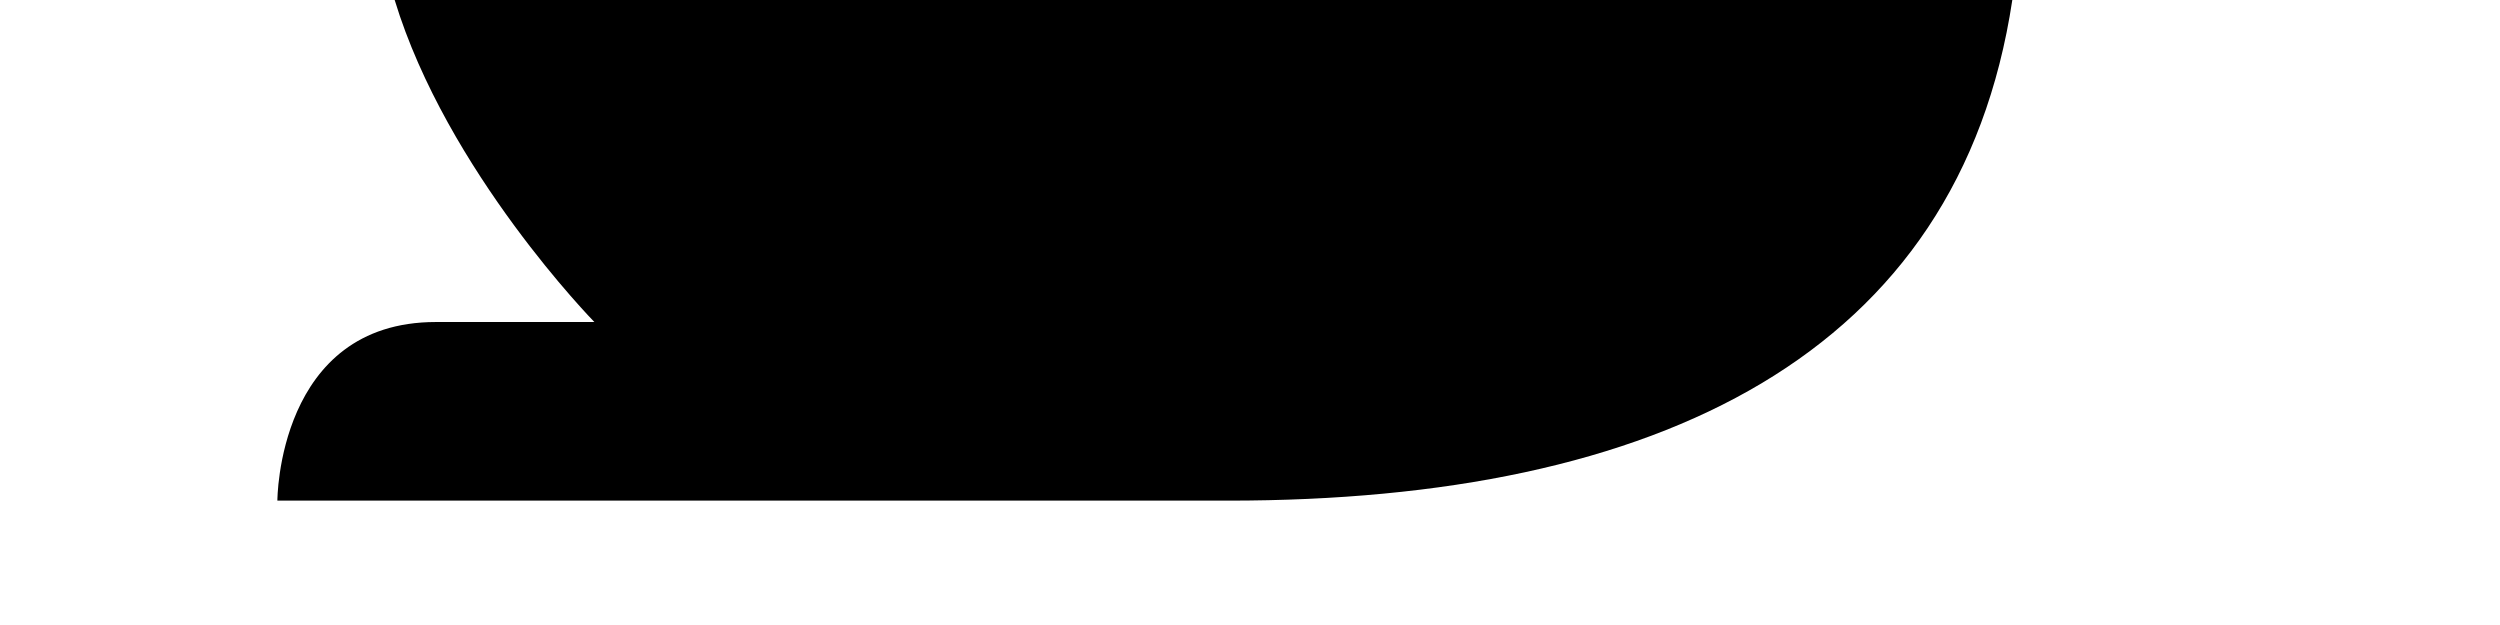
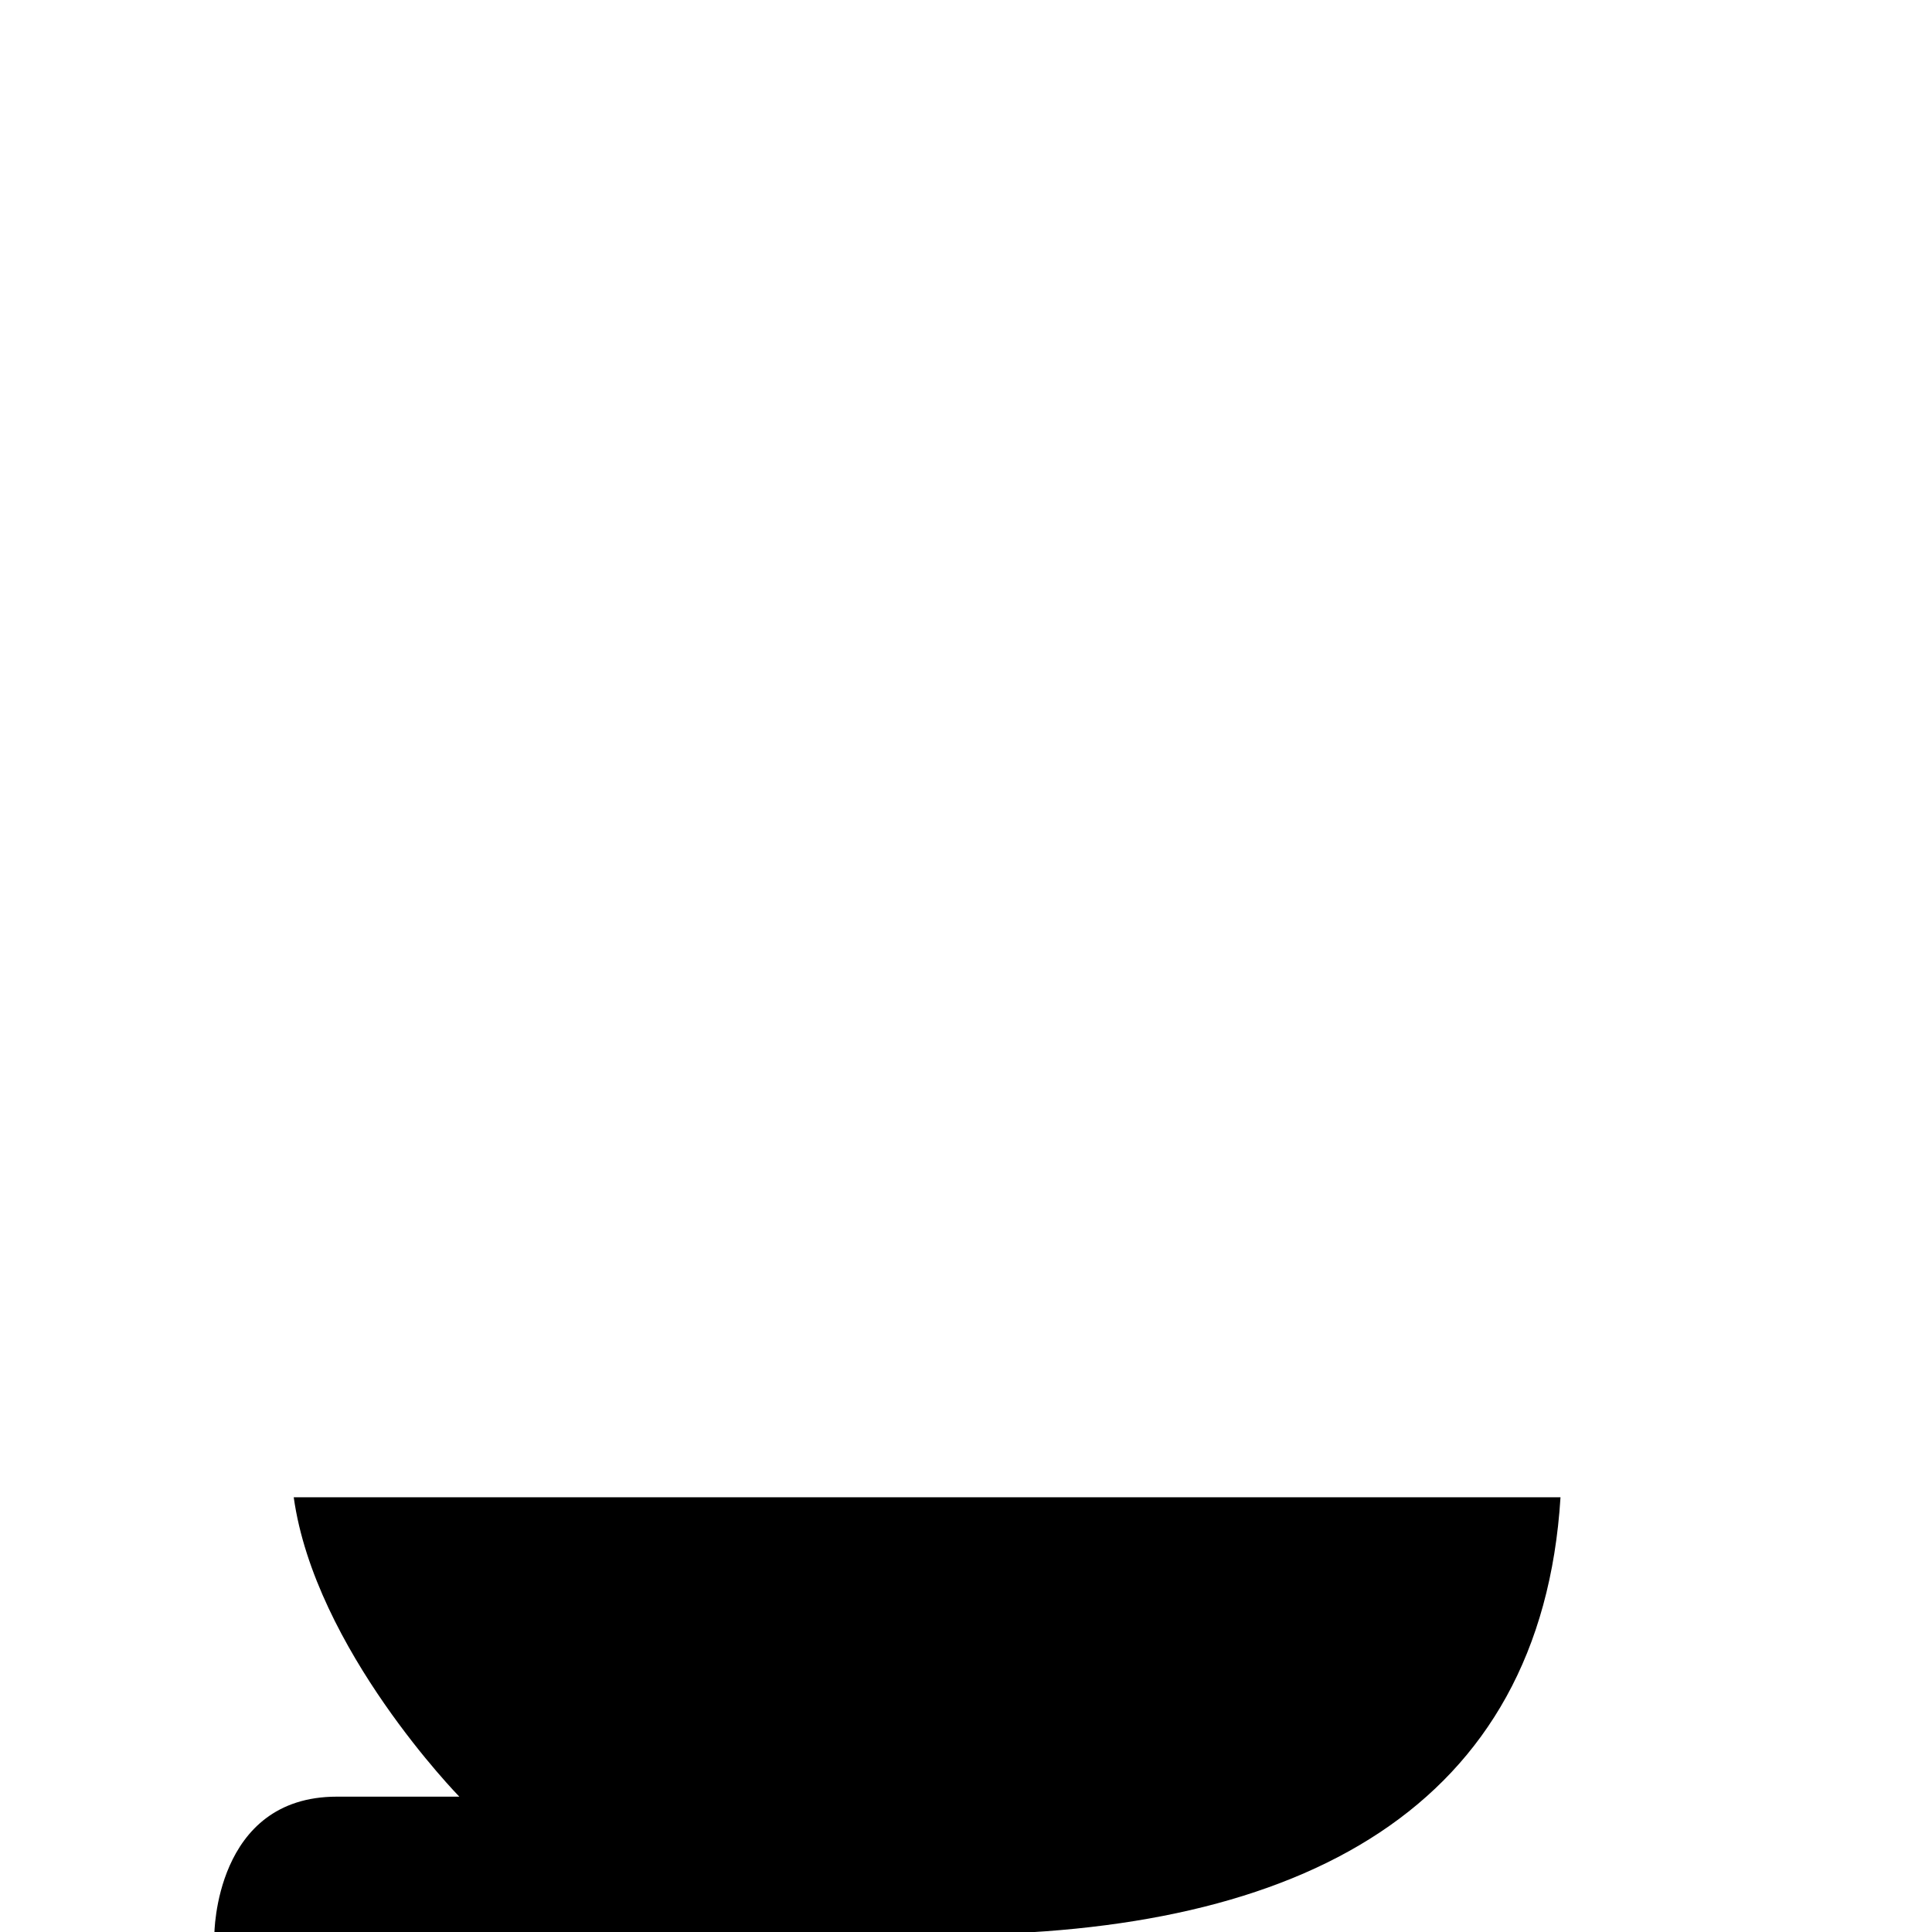
- <svg xmlns="http://www.w3.org/2000/svg" width="100%" height="100%" viewBox="0 0 16 4" version="1.1" xml:space="preserve" style="fill-rule:evenodd;clip-rule:evenodd;stroke-linejoin:round;stroke-miterlimit:1.414;">
-   <g transform="matrix(1.0144,0,0,1.14315,-0.2536,-13.9432)">
-     <path d="M12.946,12.197L2.74,12.197C3.069,13.157 4,14 4,14L3,14C2,14 2,15 2,15L8,15C10.714,15 12.609,14.182 12.946,12.197C12.946,12.197 12.946,12.197 12.946,12.197Z" />
+ <svg xmlns="http://www.w3.org/2000/svg" width="100%" height="100%" viewBox="0 0 16 16" version="1.1" xml:space="preserve" style="fill-rule:evenodd;clip-rule:evenodd;stroke-linejoin:round;stroke-miterlimit:1.414;">
+   <g transform="matrix(1.0144,0,0,1.14315,-0.2536,-1.12494)">
+     <path d="M12.99,11.831L2.648,11.831C2.821,12.931 4,14 4,14L3,14C2,14 2,15 2,15L8,15C10.875,15 12.832,14.082 12.99,11.831C12.99,11.831 12.99,11.831 12.99,11.831Z" />
  </g>
</svg>
